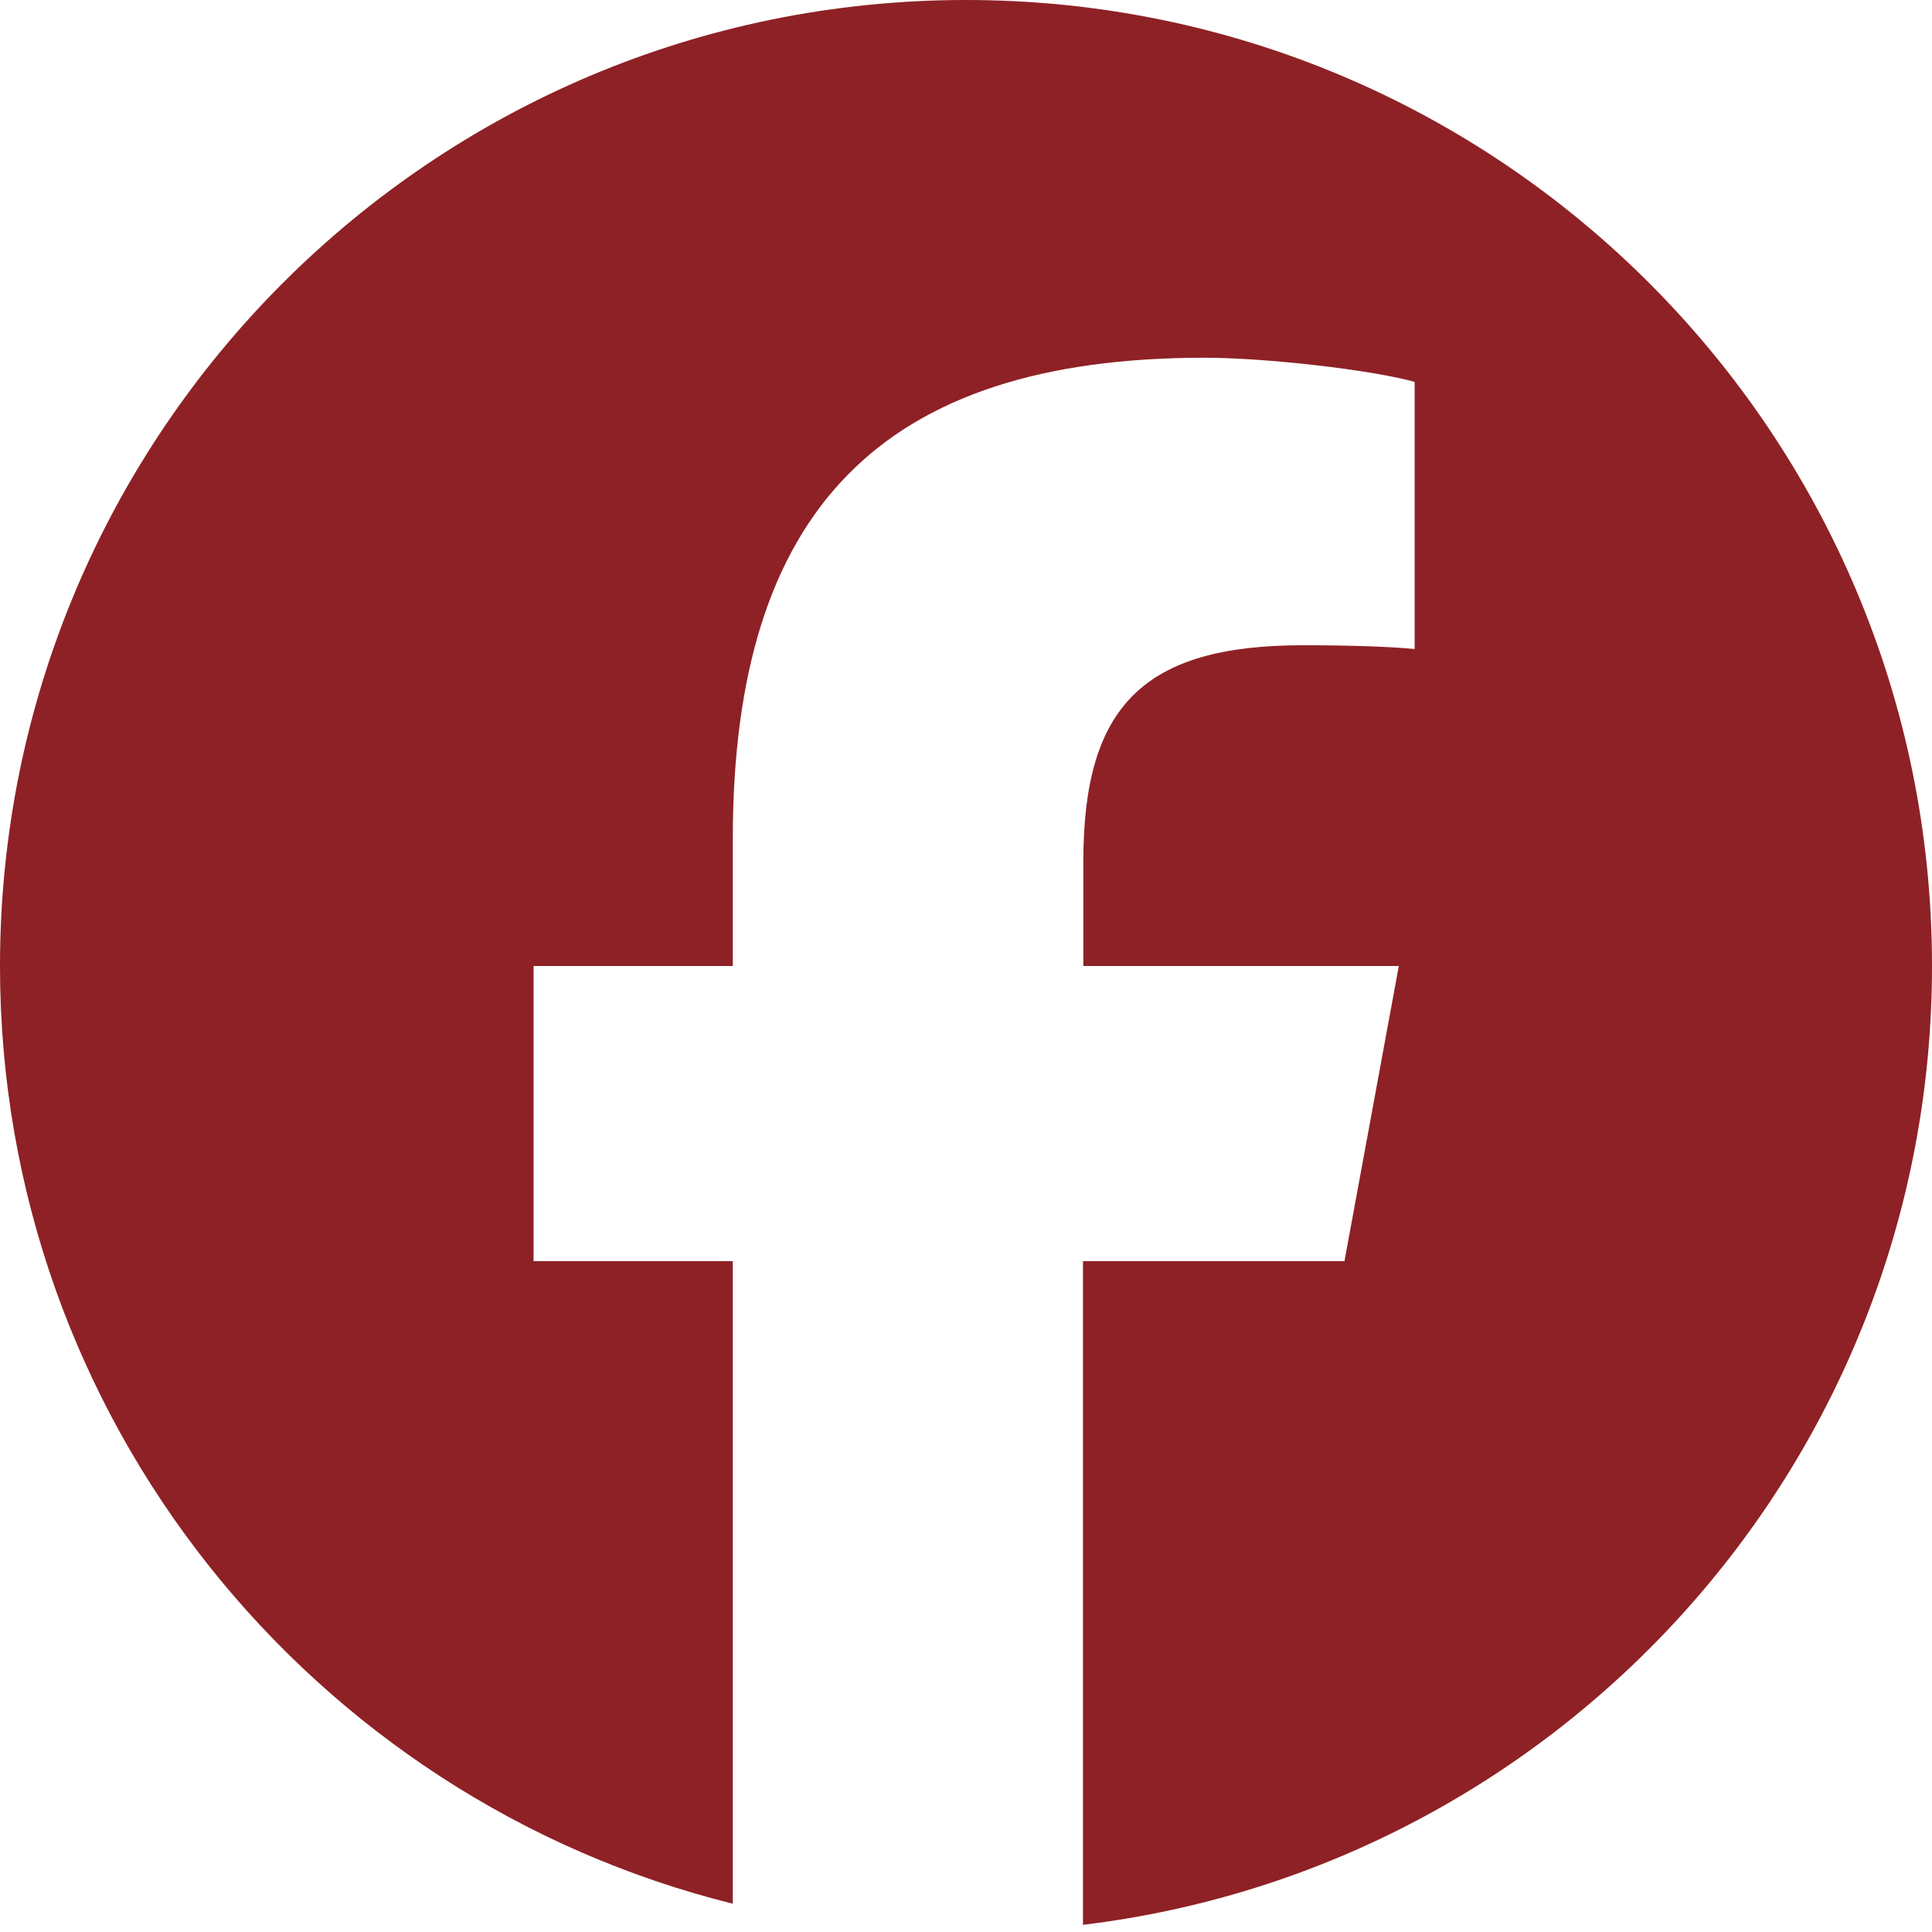
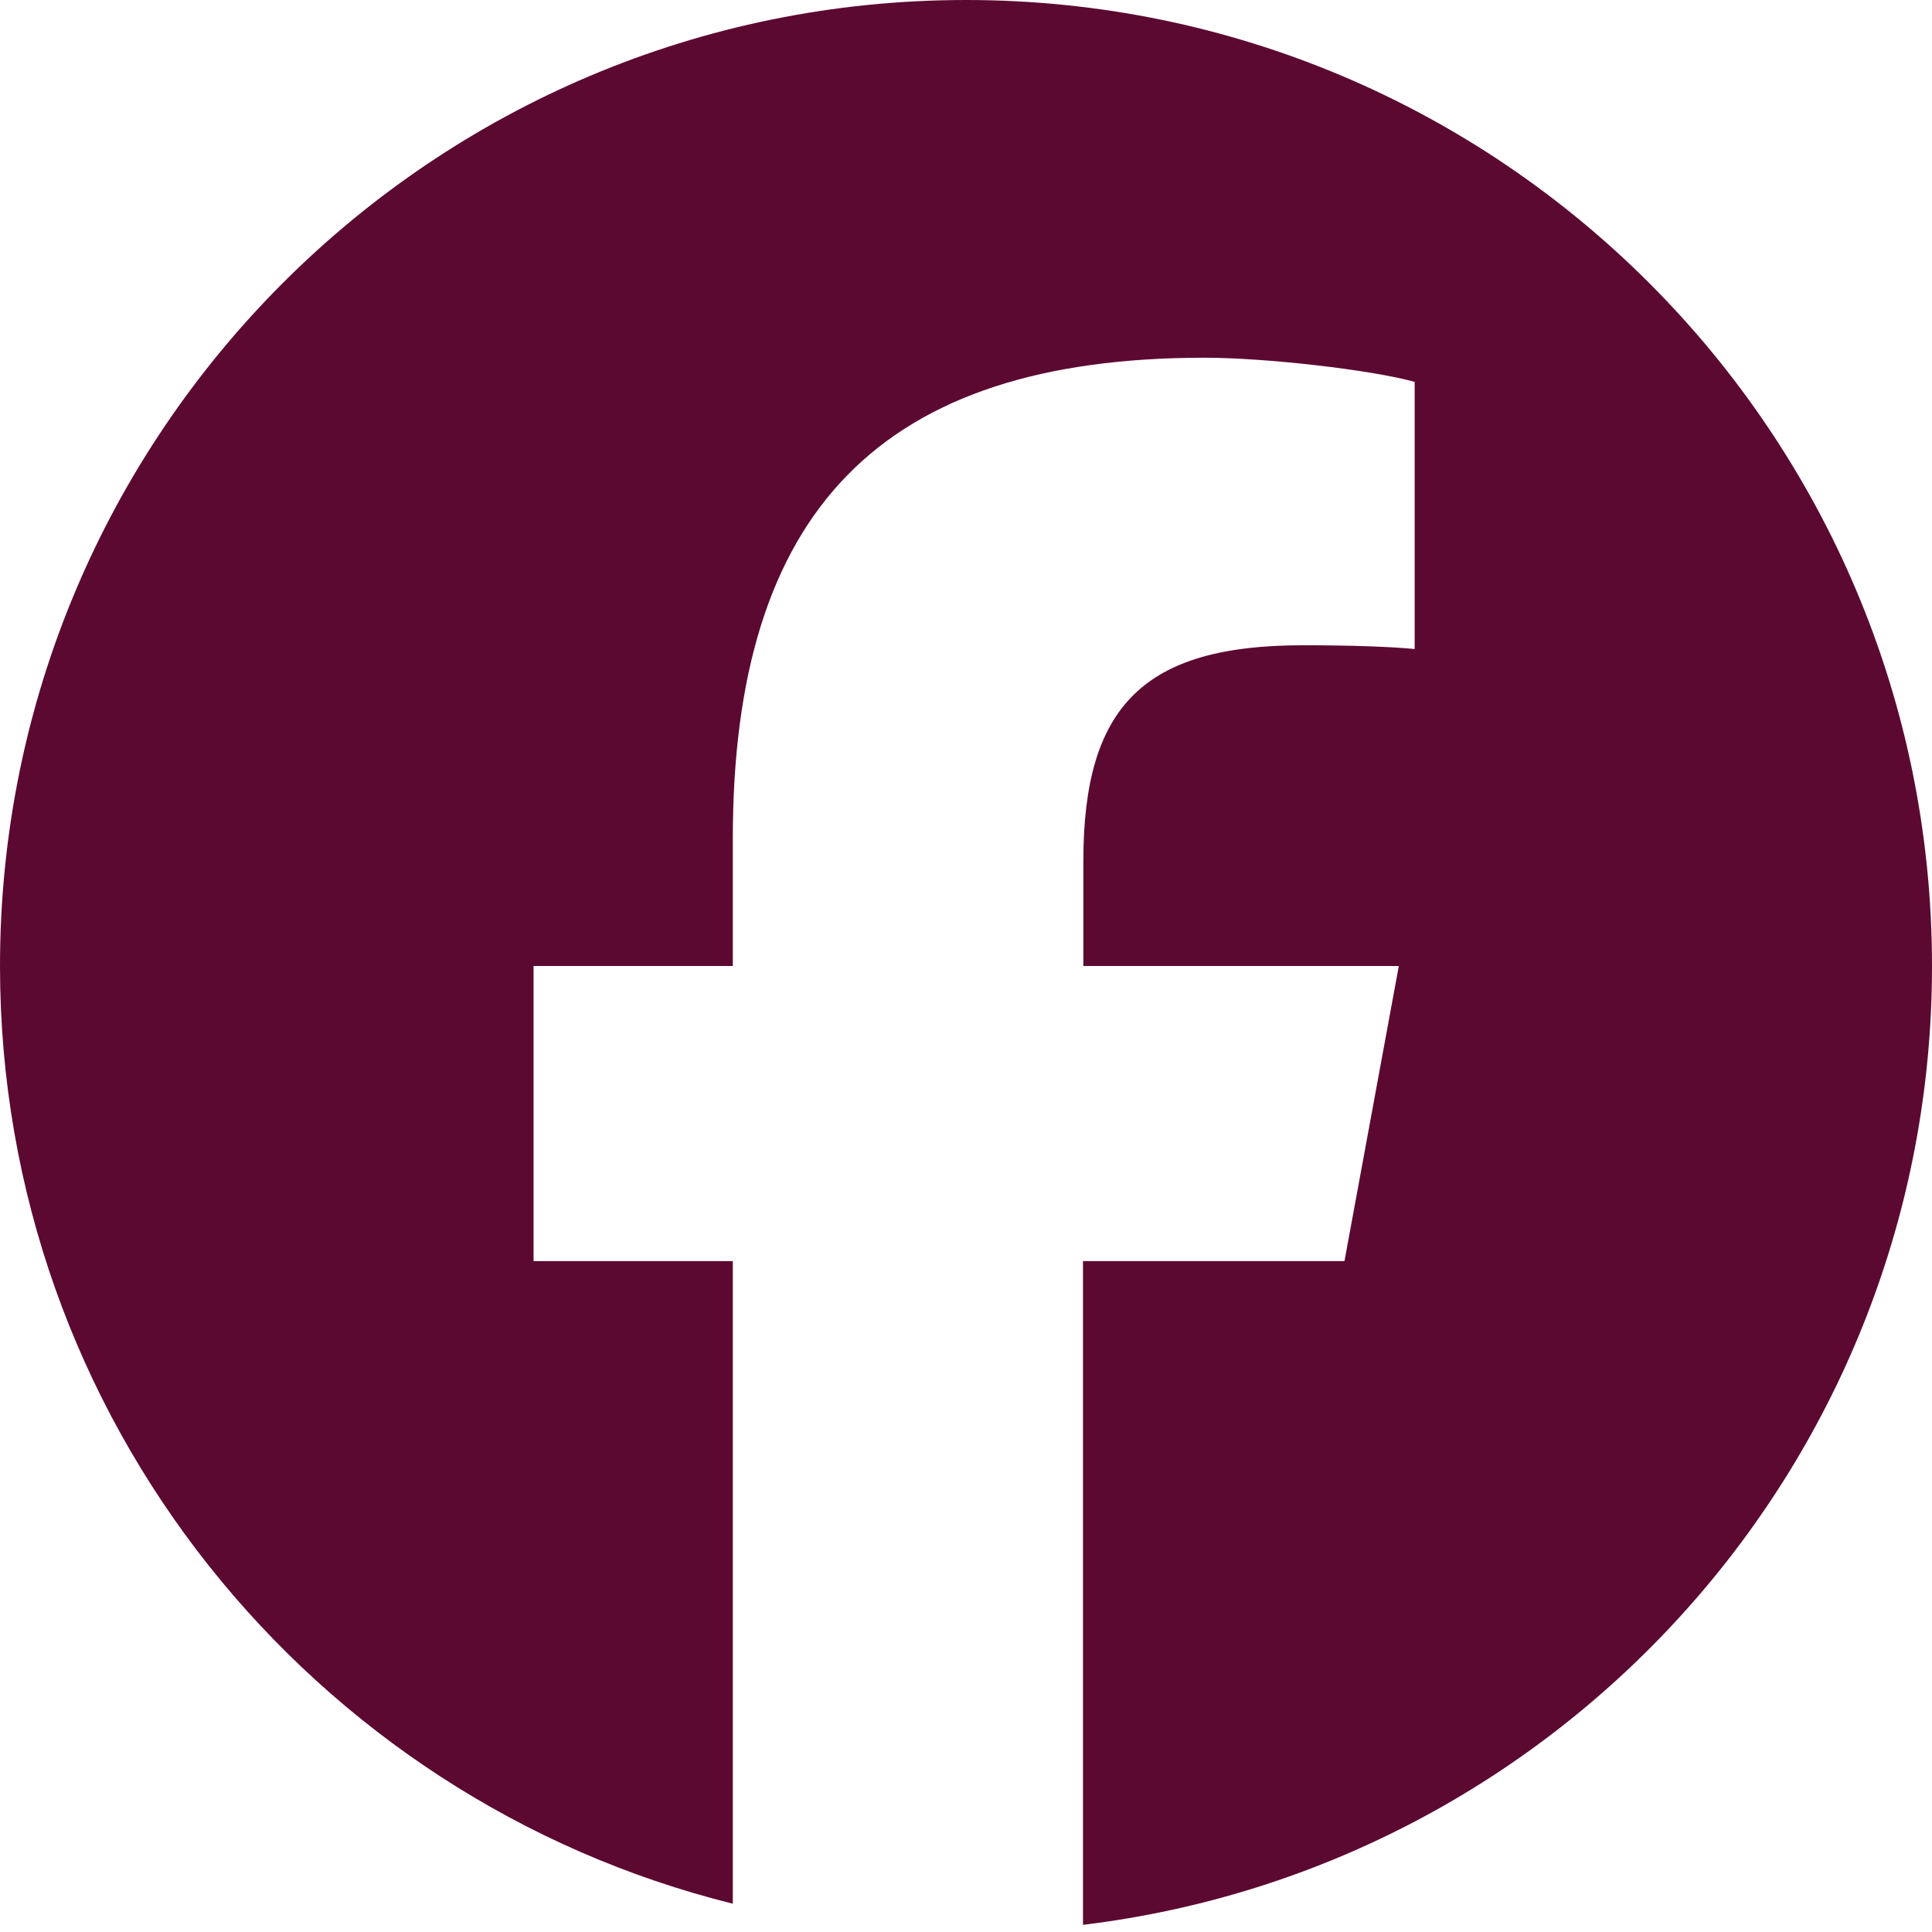
<svg xmlns="http://www.w3.org/2000/svg" viewBox="0 0 512 512">
-   <path fill="#8e2125" d="M512 256C512 114.6 397.4 0 256 0S0 114.6 0 256C0 376 82.7 476.8 194.2 504.5V334.2H141.4V256h52.8V222.3c0-87.1 39.4-127.5 125-127.5c16.2 0 44.2 3.2 55.7 6.4V172c-6-.6-16.5-1-29.6-1c-42 0-58.2 15.9-58.2 57.2V256h83.6l-14.4 78.2H287V510.1C413.8 494.8 512 386.9 512 256h0z" />
+   <path fill="#5c0931" d="M512 256C512 114.6 397.4 0 256 0S0 114.6 0 256C0 376 82.7 476.8 194.2 504.5V334.2H141.4V256h52.8V222.3c0-87.1 39.4-127.5 125-127.5c16.2 0 44.2 3.2 55.7 6.4V172c-6-.6-16.5-1-29.6-1c-42 0-58.2 15.9-58.2 57.2V256h83.6l-14.4 78.2H287V510.1C413.8 494.8 512 386.9 512 256h0z" />
</svg>
